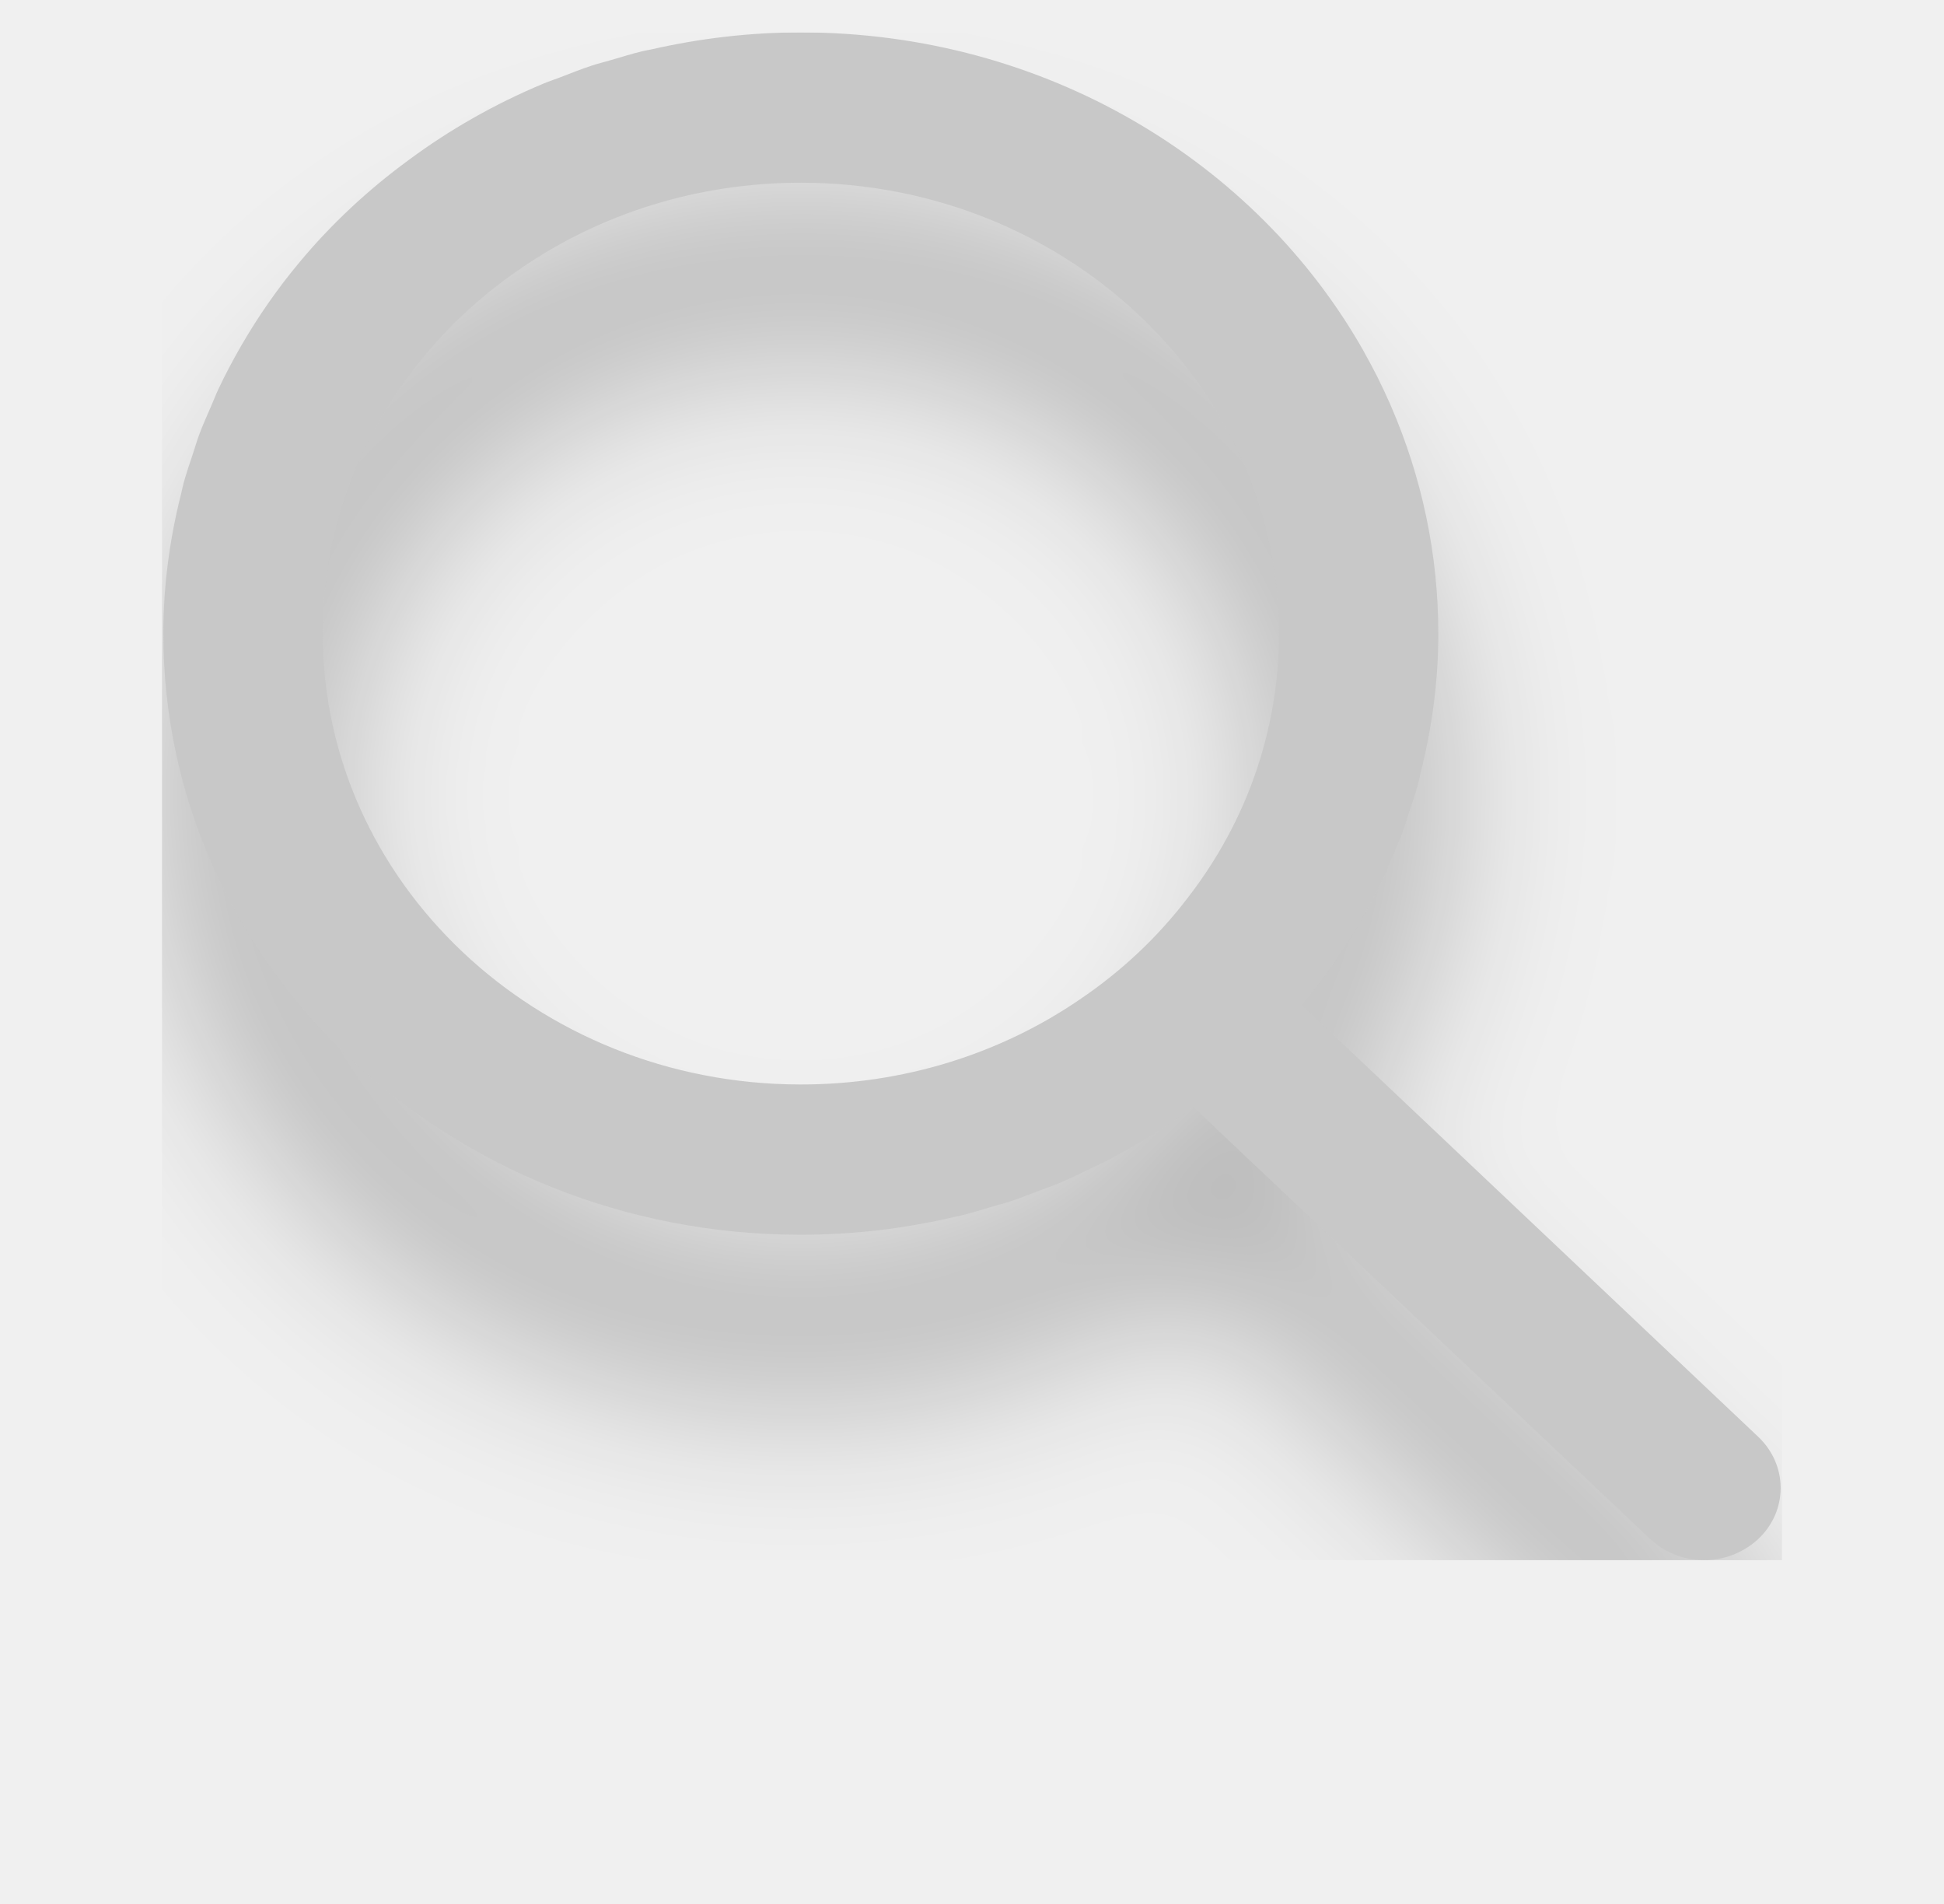
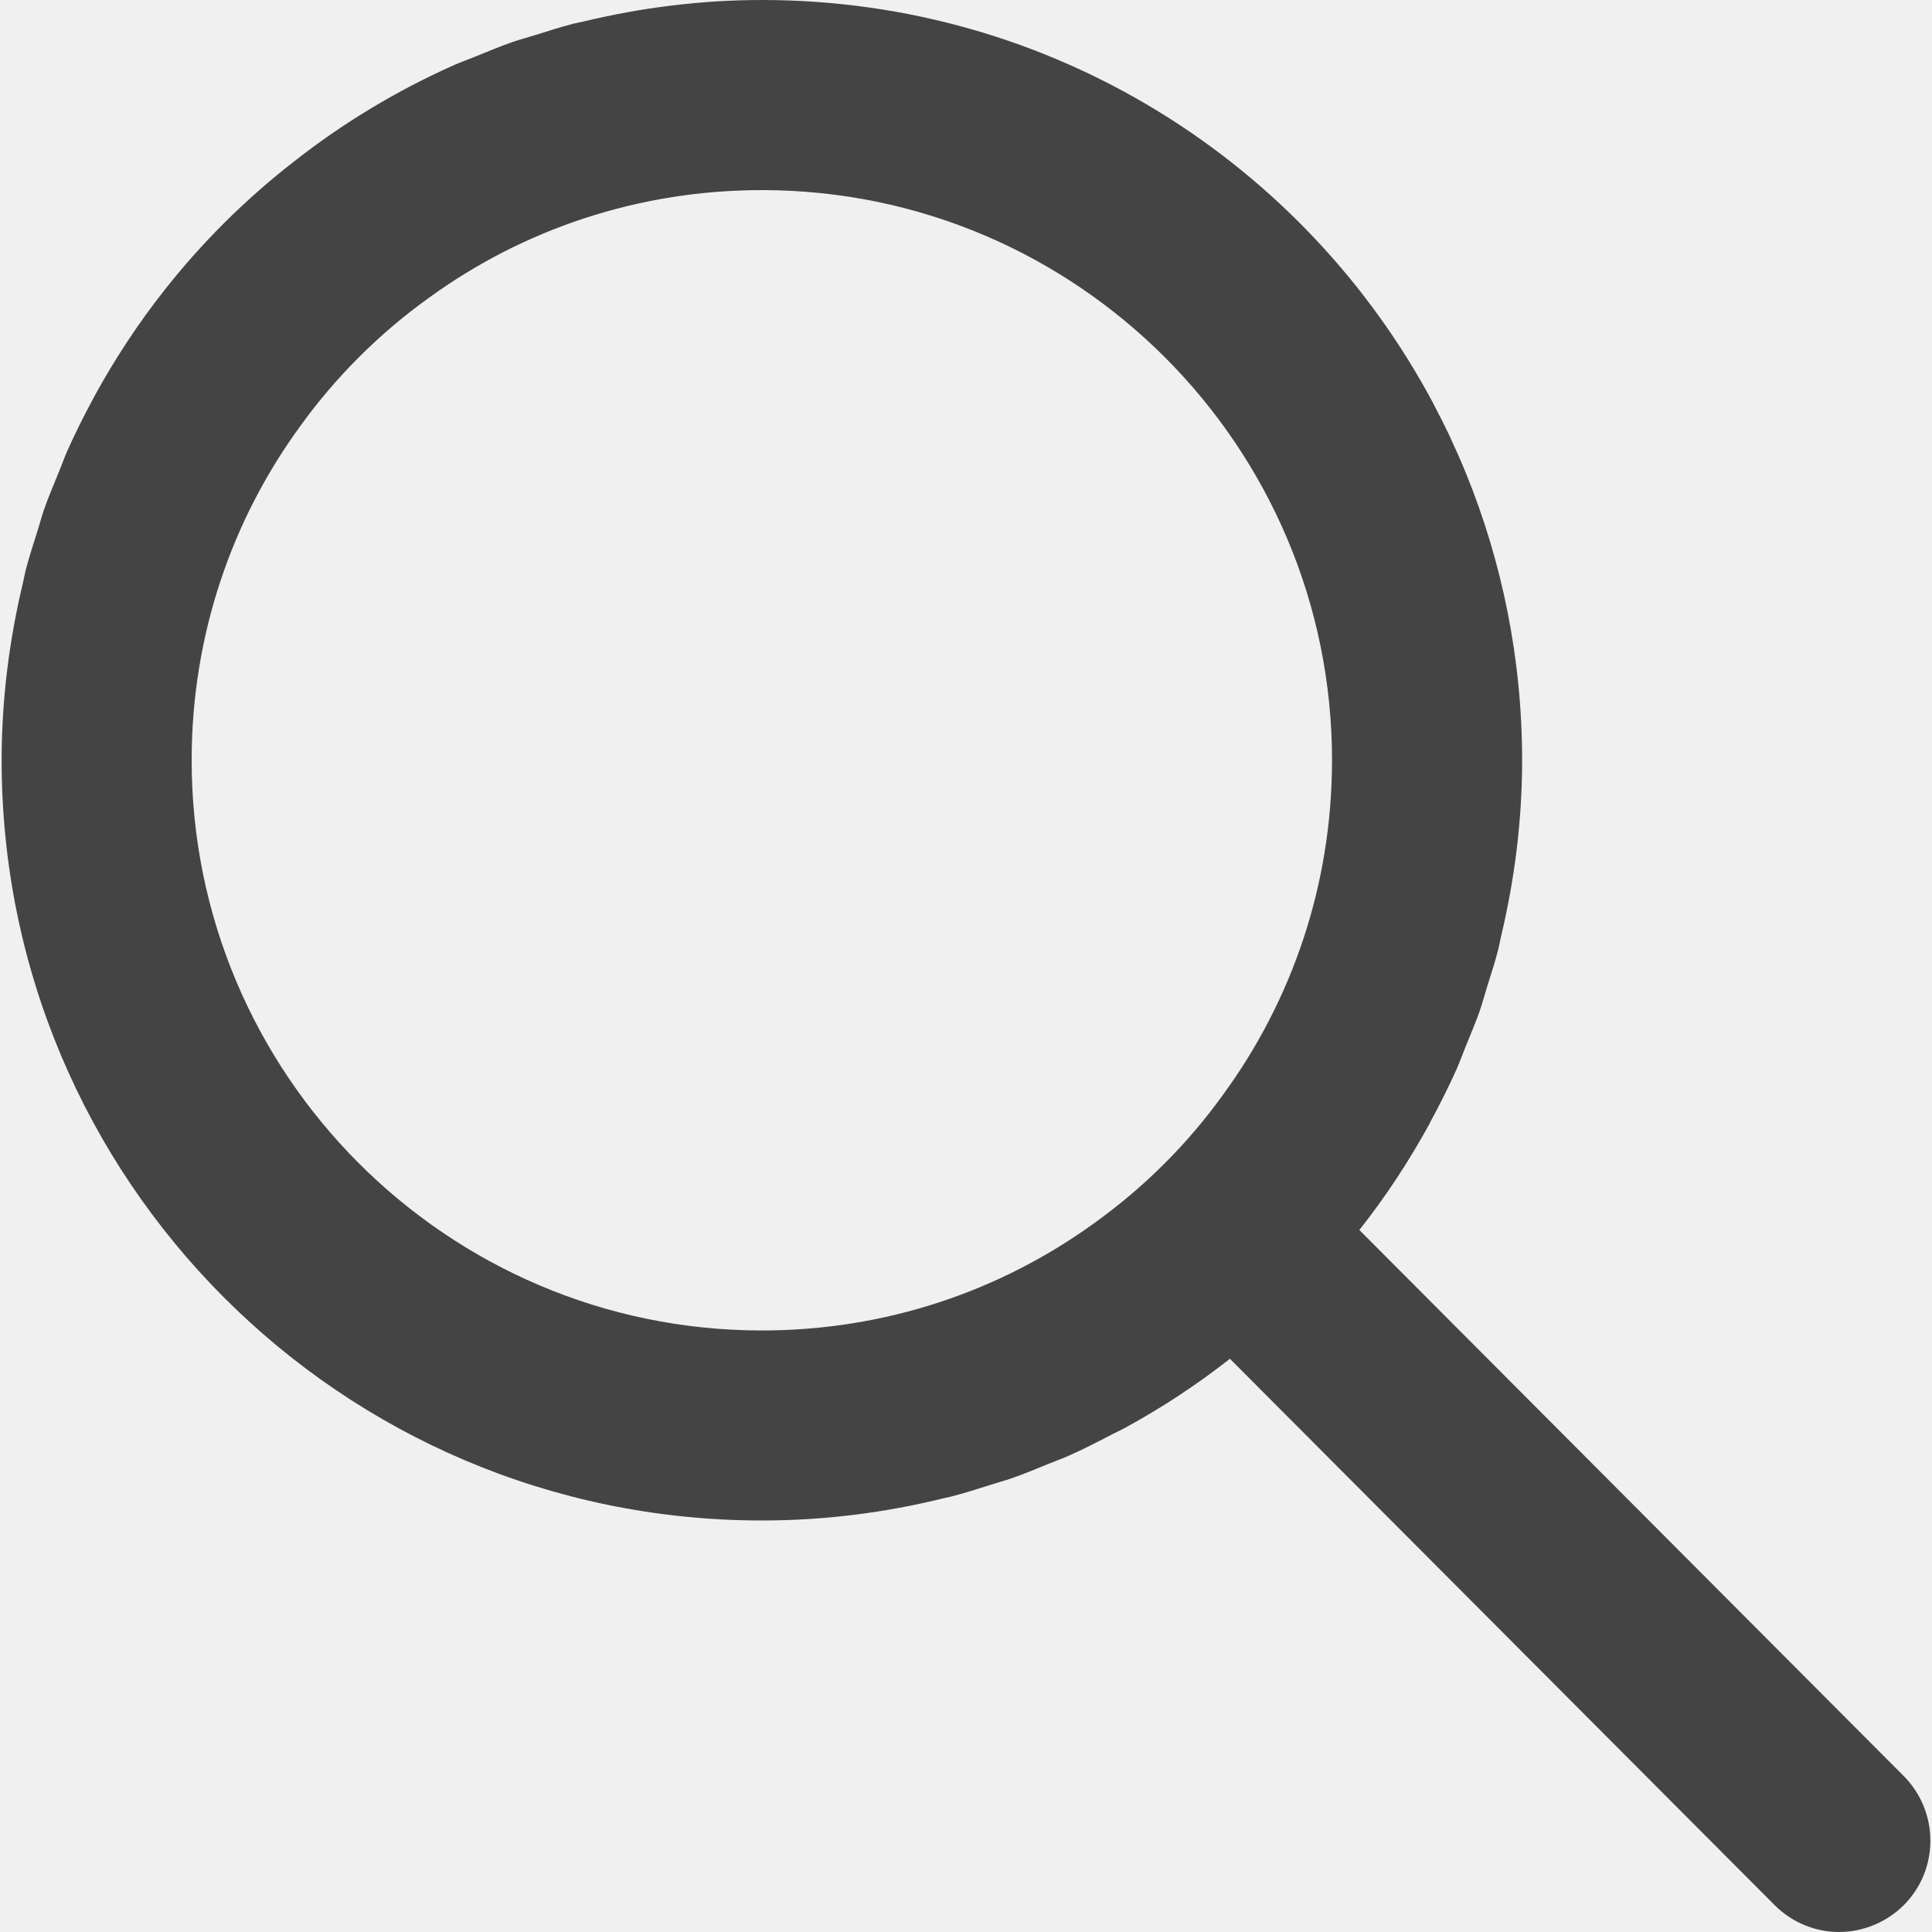
- <svg xmlns="http://www.w3.org/2000/svg" width="48" height="47" viewBox="0 0 48 47" fill="none">
-   <g clip-path="url(#clip0)" filter="url(#filter0_d)">
-     <path d="M43.416 35.471L32.144 24.811C32.685 24.165 33.168 23.474 33.59 22.747C33.603 22.724 33.614 22.7 33.627 22.677C33.815 22.35 33.993 22.016 34.155 21.674C34.226 21.524 34.284 21.369 34.35 21.216C34.446 20.994 34.547 20.774 34.631 20.546C34.691 20.383 34.738 20.217 34.792 20.052C34.868 19.823 34.948 19.595 35.012 19.361C35.039 19.262 35.057 19.162 35.081 19.062C35.355 17.969 35.512 16.834 35.514 15.662C35.517 13.669 35.1 11.768 34.348 10.031C34.339 10.011 34.331 9.991 34.322 9.971C34.236 9.773 34.144 9.579 34.049 9.386C34.036 9.361 34.024 9.334 34.012 9.309C33.912 9.11 33.807 8.914 33.698 8.721C33.689 8.703 33.68 8.685 33.67 8.667C31.026 3.993 25.809 0.808 19.796 0.8C18.517 0.798 17.277 0.948 16.085 1.219C16.012 1.235 15.938 1.246 15.866 1.263C15.602 1.327 15.345 1.407 15.087 1.483C14.928 1.53 14.767 1.568 14.61 1.62C14.35 1.705 14.098 1.806 13.845 1.904C13.701 1.959 13.555 2.007 13.413 2.066C12.217 2.566 11.098 3.202 10.083 3.956C9.087 4.685 8.185 5.527 7.403 6.464C6.861 7.112 6.378 7.805 5.956 8.534C5.952 8.541 5.948 8.549 5.944 8.556C5.746 8.899 5.56 9.25 5.391 9.609C5.328 9.742 5.277 9.88 5.218 10.014C5.114 10.255 5.006 10.493 4.915 10.739C4.861 10.885 4.819 11.035 4.77 11.182C4.688 11.428 4.603 11.672 4.534 11.924C4.51 12.009 4.496 12.096 4.474 12.182C4.194 13.286 4.035 14.435 4.033 15.619C4.021 23.817 11.062 30.47 19.751 30.481C21.062 30.483 22.333 30.328 23.551 30.044C23.591 30.035 23.632 30.029 23.672 30.02C23.966 29.949 24.253 29.861 24.54 29.775C24.669 29.736 24.801 29.705 24.929 29.663C25.191 29.577 25.445 29.475 25.701 29.377C25.845 29.322 25.992 29.274 26.134 29.214C26.435 29.088 26.727 28.946 27.017 28.803C27.107 28.759 27.198 28.722 27.287 28.677C28.053 28.282 28.781 27.83 29.464 27.325L40.743 37.99C41.107 38.335 41.592 38.514 42.077 38.514C42.555 38.515 43.04 38.337 43.412 37.993C44.15 37.3 44.152 36.172 43.416 35.471ZM31.579 15.657C31.575 18.085 30.747 20.327 29.334 22.154C28.595 23.127 27.694 23.974 26.66 24.673C24.719 26 22.331 26.775 19.756 26.771C13.246 26.762 7.959 21.763 7.969 15.625C7.972 13.197 8.801 10.948 10.213 9.121C10.952 8.155 11.86 7.301 12.887 6.608C14.828 5.281 17.216 4.507 19.791 4.51C26.301 4.519 31.588 9.519 31.579 15.657Z" fill="#C8C8C8" />
+ <svg xmlns="http://www.w3.org/2000/svg" width="20" height="20" viewBox="0 0 20 20" fill="none">
+   <g clip-path="url(#clip0)">
+     <path d="M19.708 18.386L14.072 12.733C14.342 12.391 14.584 12.024 14.795 11.639C14.802 11.627 14.807 11.614 14.814 11.601C14.908 11.428 14.996 11.251 15.078 11.07C15.113 10.99 15.142 10.908 15.175 10.827C15.223 10.709 15.273 10.592 15.316 10.471C15.346 10.385 15.369 10.297 15.396 10.21C15.434 10.088 15.474 9.967 15.506 9.843C15.52 9.791 15.528 9.737 15.541 9.685C15.678 9.105 15.756 8.503 15.757 7.882C15.758 6.825 15.55 5.817 15.174 4.895C15.169 4.885 15.165 4.874 15.161 4.863C15.118 4.759 15.072 4.656 15.024 4.553C15.018 4.54 15.012 4.526 15.006 4.512C14.956 4.407 14.903 4.303 14.849 4.2C14.844 4.191 14.84 4.181 14.835 4.172C13.513 1.693 10.905 0.004 7.898 7.51167e-06C7.259 -0.001 6.638 0.079 6.043 0.222C6.006 0.231 5.969 0.237 5.933 0.246C5.801 0.28 5.673 0.322 5.544 0.362C5.464 0.387 5.383 0.408 5.305 0.435C5.175 0.48 5.049 0.534 4.922 0.585C4.85 0.615 4.777 0.64 4.706 0.671C4.108 0.937 3.549 1.274 3.041 1.674C2.544 2.06 2.093 2.507 1.702 3.004C1.431 3.347 1.189 3.715 0.978 4.101C0.976 4.105 0.974 4.109 0.972 4.113C0.873 4.295 0.78 4.481 0.695 4.671C0.664 4.742 0.639 4.815 0.609 4.887C0.557 5.014 0.503 5.14 0.457 5.271C0.43 5.348 0.41 5.428 0.385 5.506C0.344 5.636 0.301 5.766 0.267 5.899C0.255 5.944 0.248 5.99 0.237 6.036C0.097 6.621 0.018 7.231 0.017 7.859C0.01 12.206 3.531 15.734 7.875 15.74C8.531 15.741 9.167 15.659 9.776 15.508C9.796 15.503 9.816 15.5 9.836 15.495C9.983 15.458 10.126 15.411 10.27 15.366C10.335 15.345 10.4 15.328 10.464 15.306C10.595 15.261 10.723 15.207 10.851 15.155C10.923 15.125 10.996 15.1 11.067 15.068C11.218 15.001 11.363 14.926 11.509 14.85C11.553 14.827 11.599 14.807 11.643 14.783C12.026 14.574 12.391 14.334 12.732 14.066L18.371 19.722C18.554 19.905 18.796 20 19.038 20C19.278 20 19.52 19.906 19.706 19.724C20.075 19.356 20.076 18.758 19.708 18.386ZM13.789 7.879C13.787 9.166 13.373 10.355 12.667 11.324C12.297 11.84 11.847 12.289 11.33 12.66C10.359 13.364 9.166 13.775 7.878 13.773C4.623 13.768 1.98 11.117 1.984 7.862C1.986 6.574 2.4 5.381 3.107 4.413C3.476 3.9 3.93 3.448 4.444 3.08C5.414 2.376 6.608 1.966 7.895 1.968C11.15 1.972 13.794 4.624 13.789 7.879Z" fill="#444444" />
  </g>
  <defs>
-     <filter id="filter0_d" x="0" y="0.8" width="48" height="45.714" filterUnits="userSpaceOnUse" color-interpolation-filters="sRGB">
-       <feFlood flood-opacity="0" result="BackgroundImageFix" />
-       <feColorMatrix in="SourceAlpha" type="matrix" values="0 0 0 0 0 0 0 0 0 0 0 0 0 0 0 0 0 0 127 0" />
-       <feOffset dy="4" />
-       <feGaussianBlur stdDeviation="2" />
-       <feColorMatrix type="matrix" values="0 0 0 0 0 0 0 0 0 0 0 0 0 0 0 0 0 0 0.25 0" />
-       <feBlend mode="normal" in2="BackgroundImageFix" result="effect1_dropShadow" />
-       <feBlend mode="normal" in="SourceGraphic" in2="effect1_dropShadow" result="shape" />
-     </filter>
    <clipPath id="clip0">
-       <rect width="40" height="37.714" fill="white" transform="translate(4 0.799988)" />
+       <rect width="20" height="20" fill="white" />
    </clipPath>
  </defs>
</svg>
